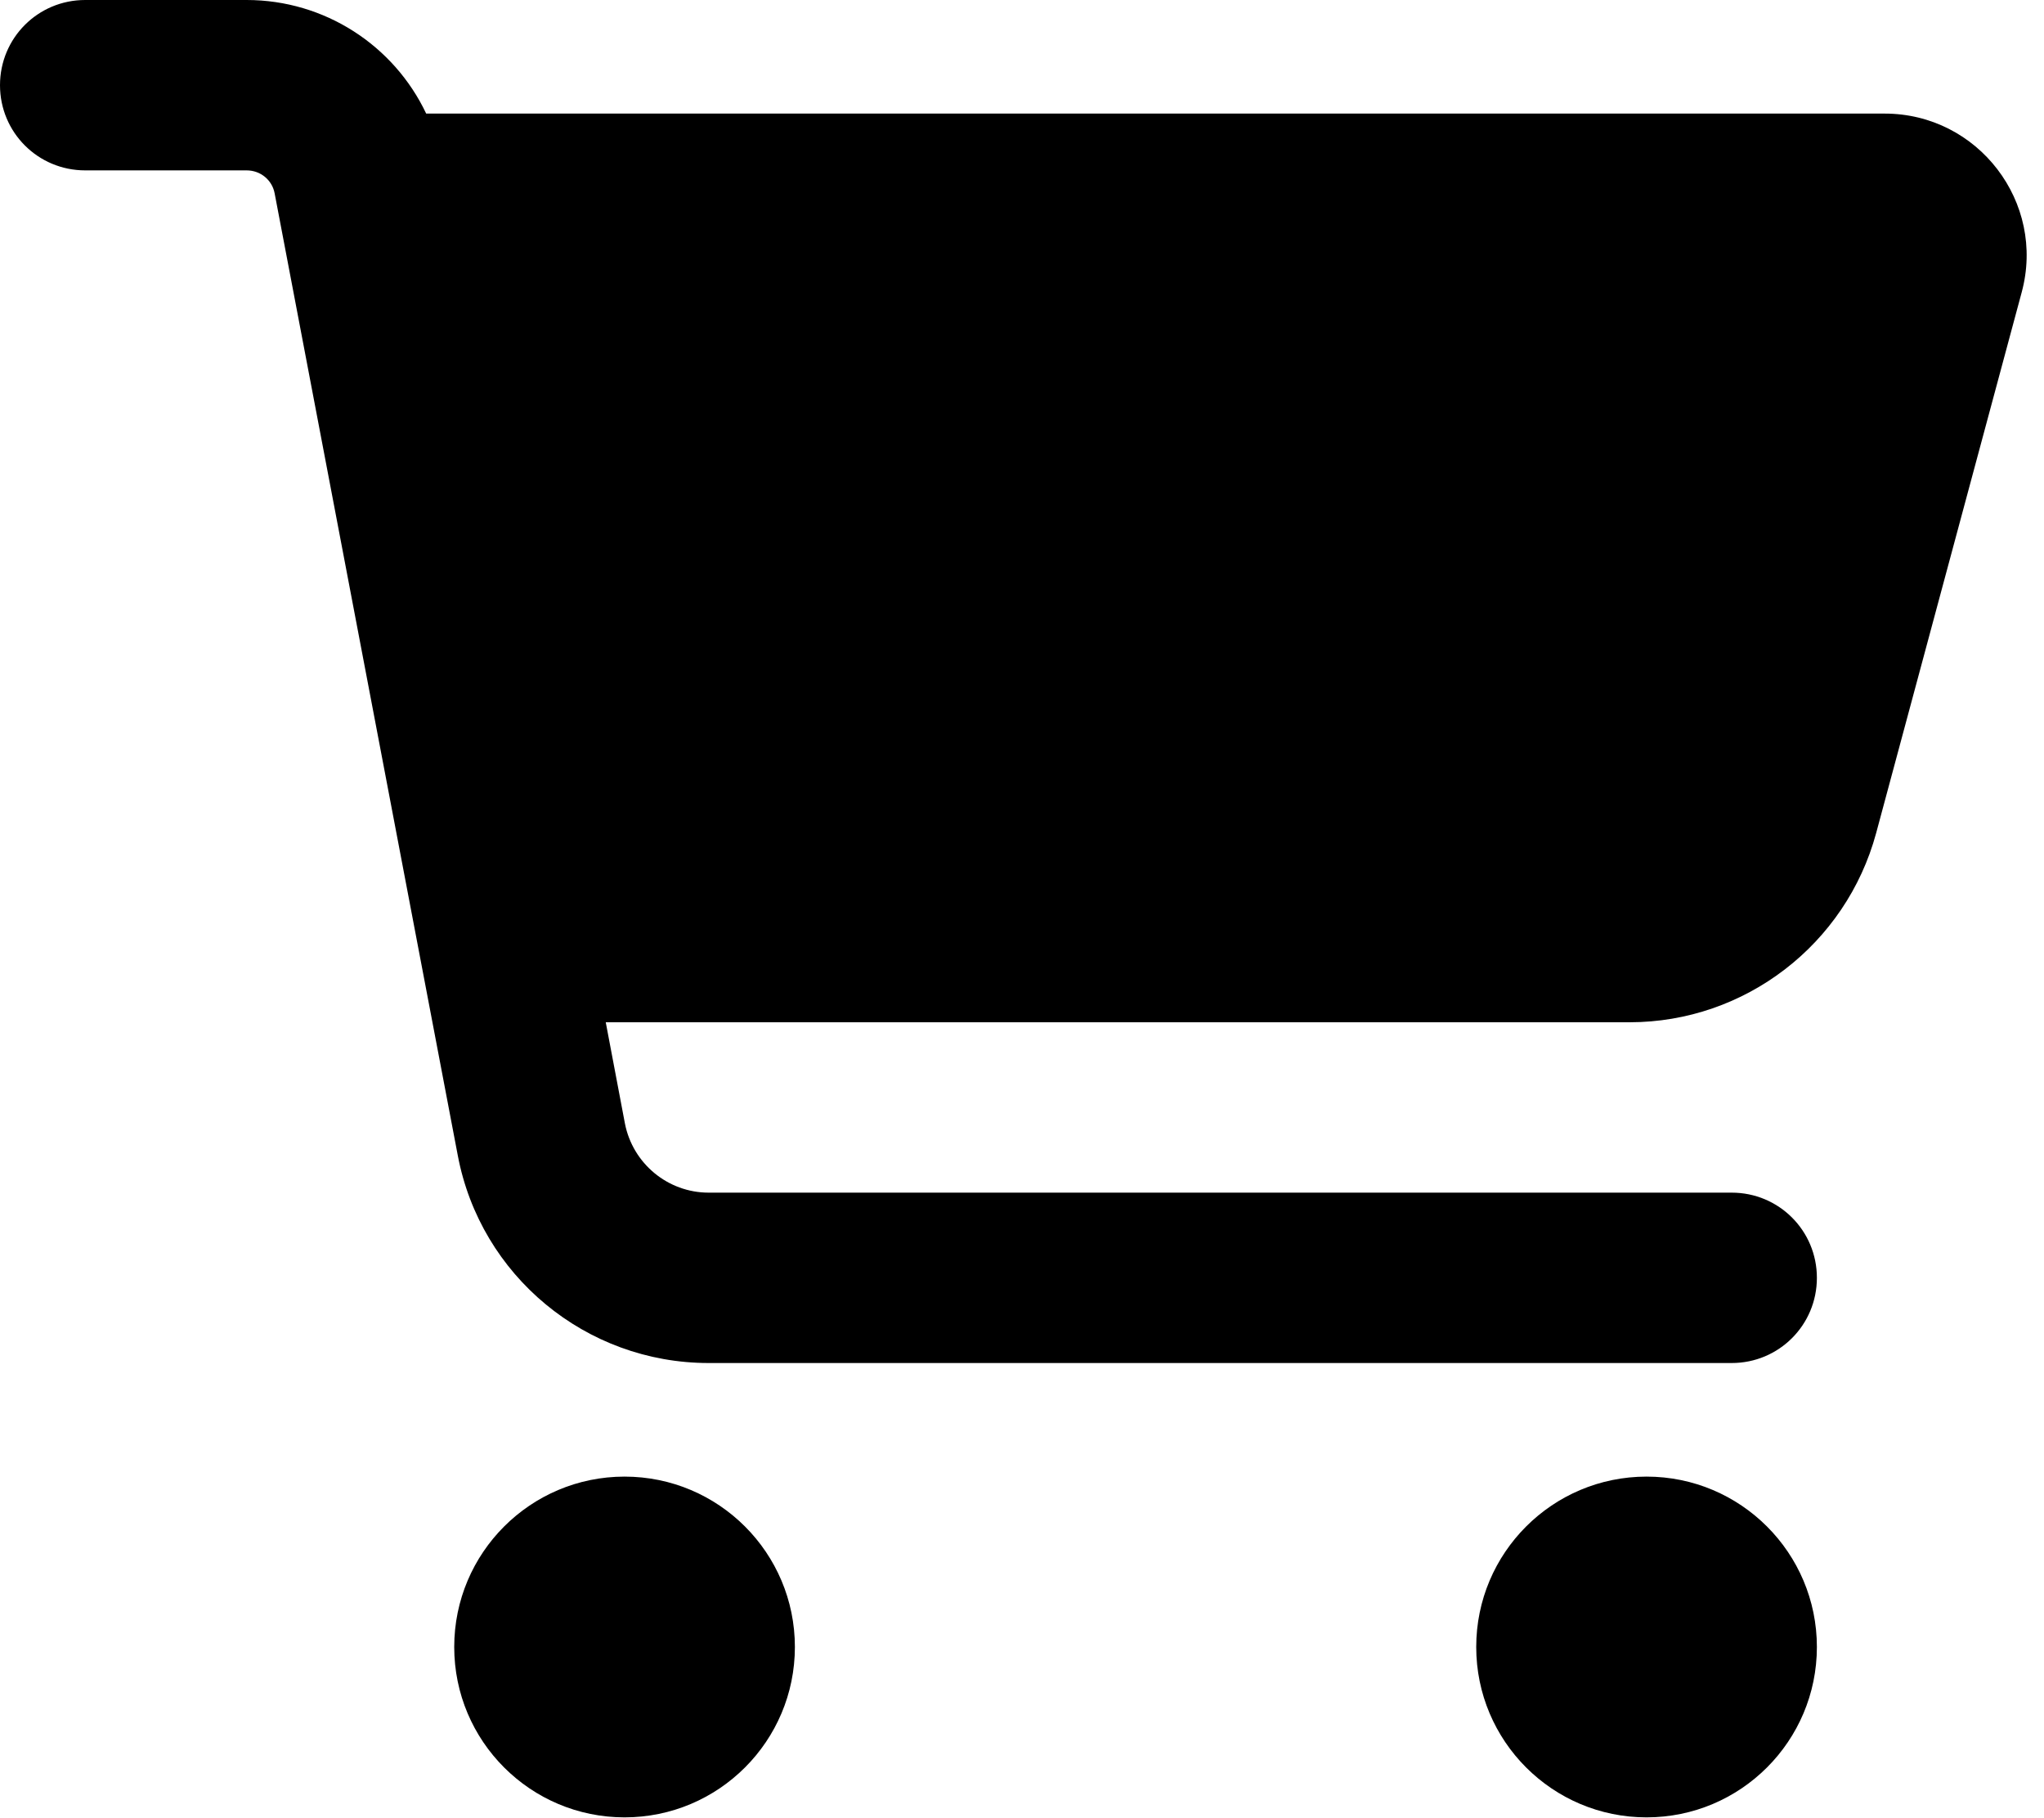
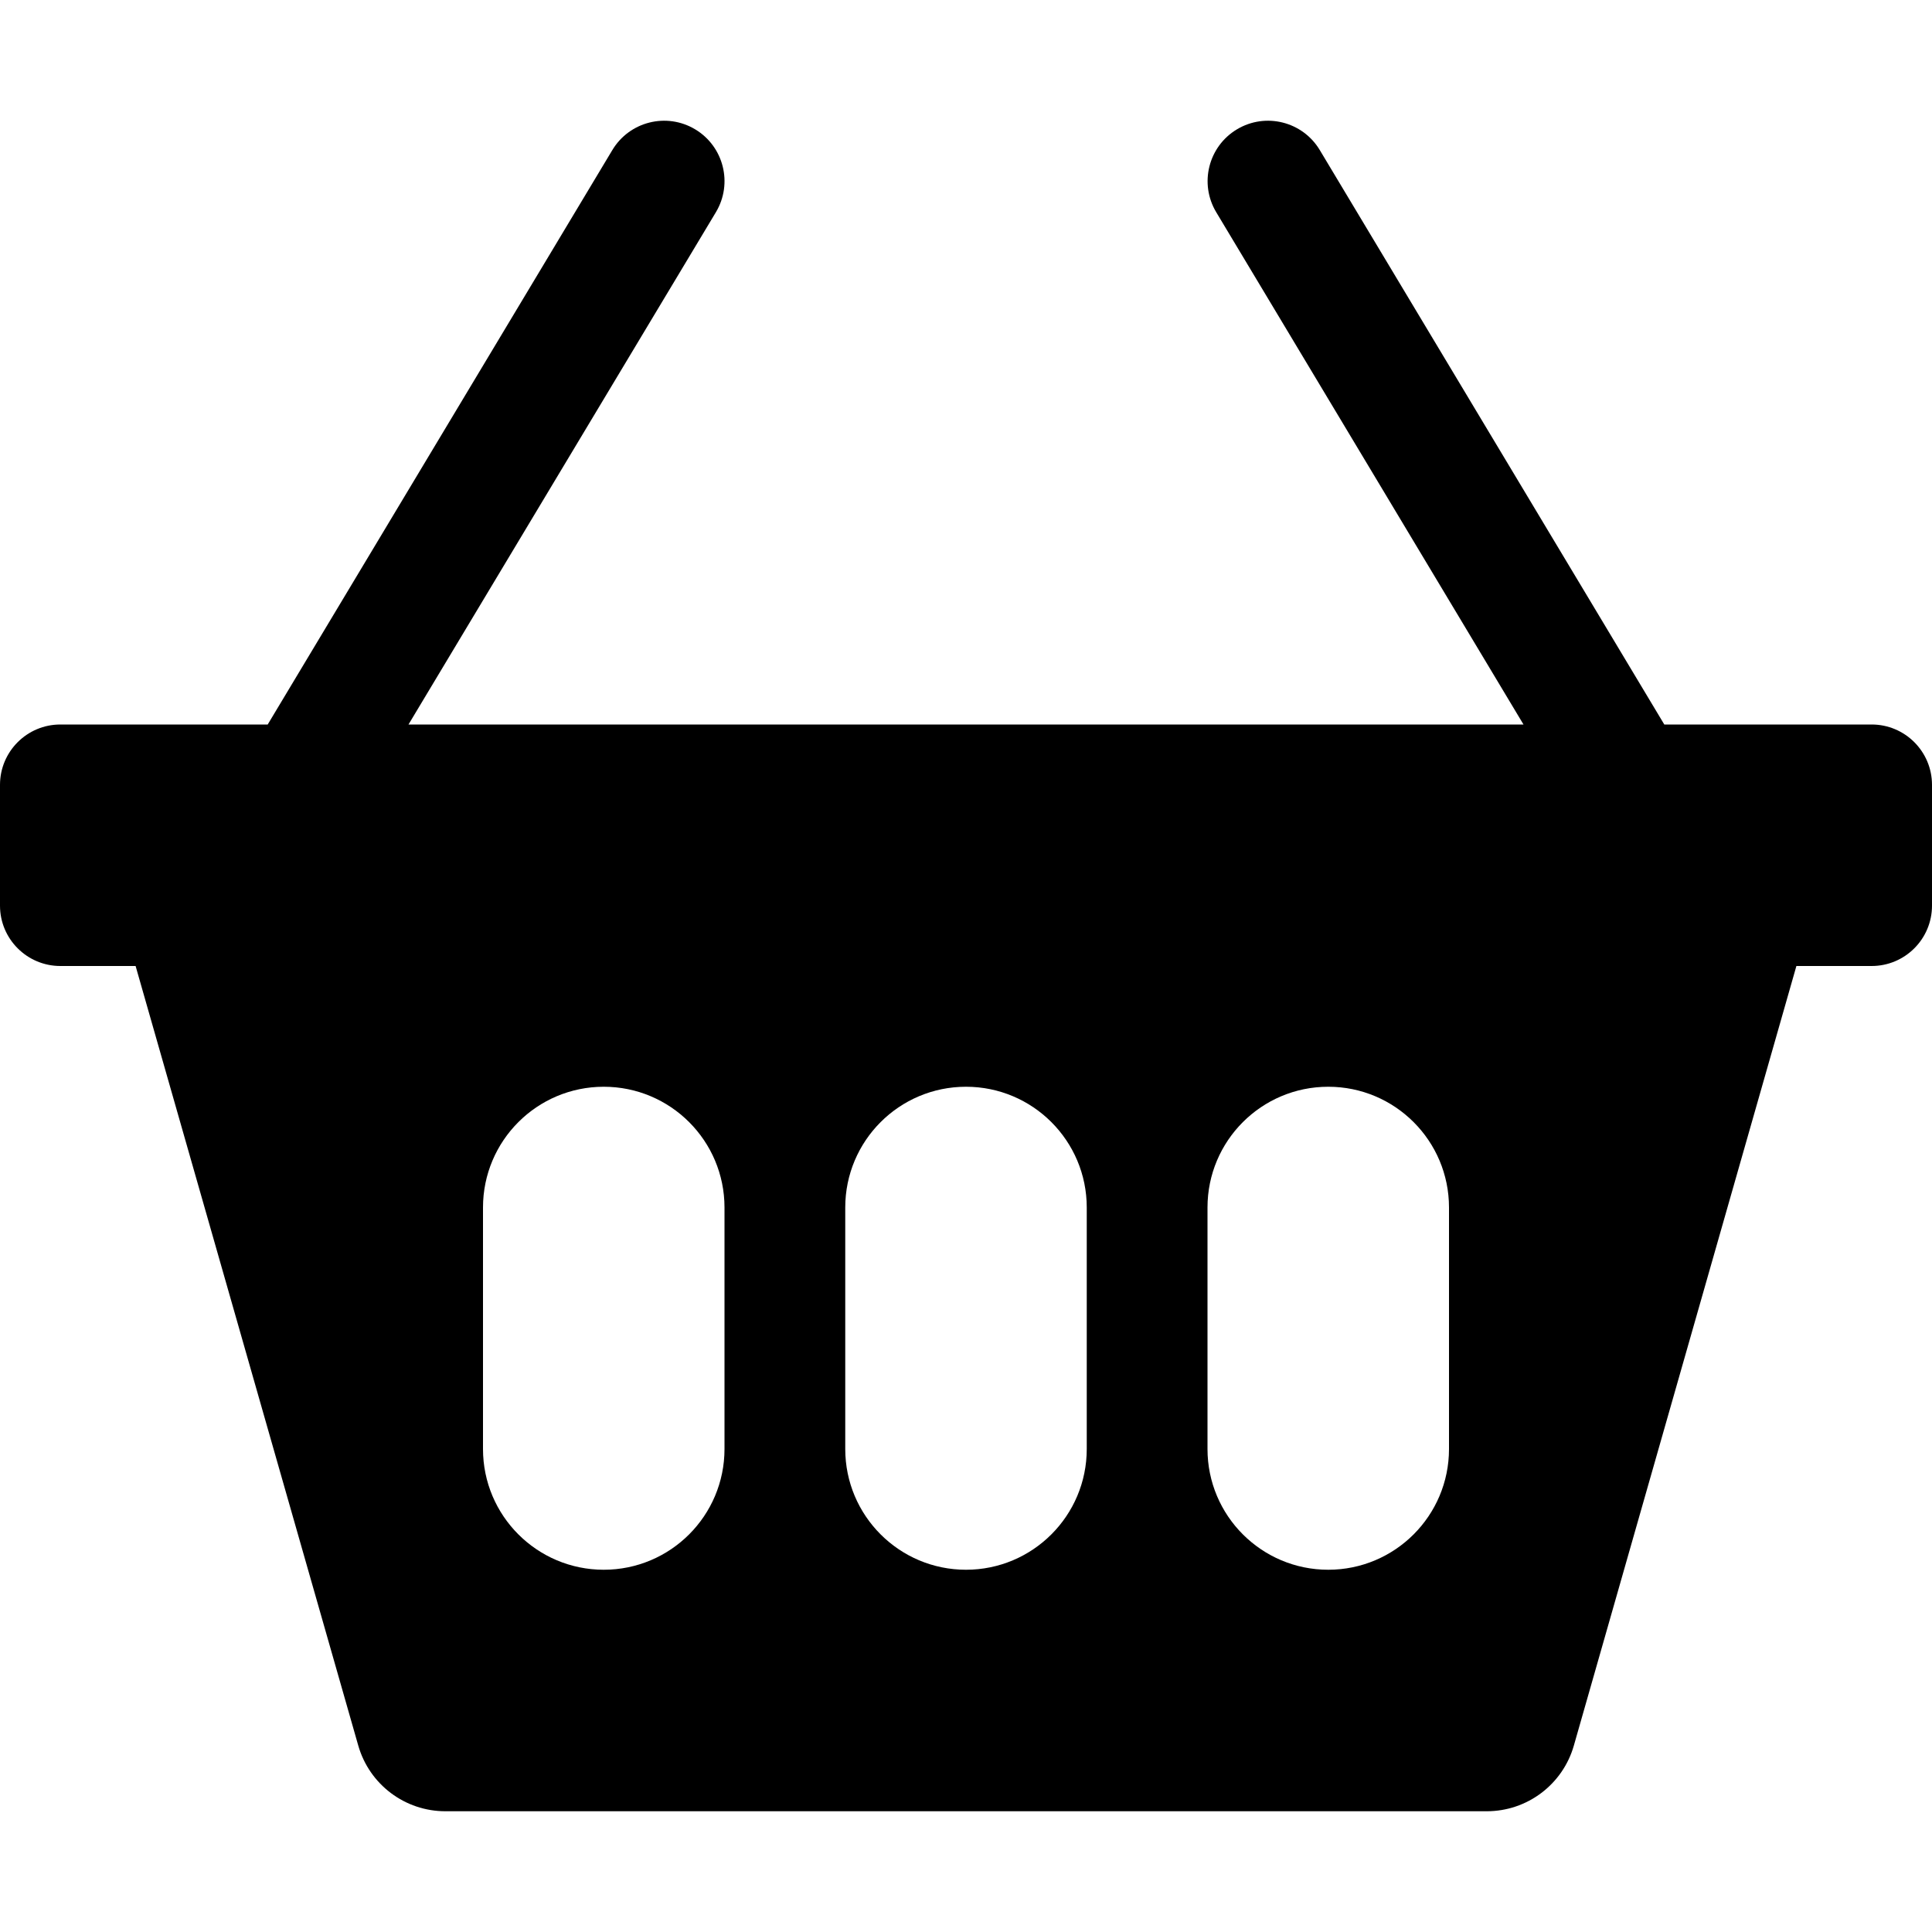
- <svg xmlns="http://www.w3.org/2000/svg" viewBox="0 0 576 512">
-   <path d="M0 24C0 10.7 10.7 0 24 0L69.5 0c22 0 41.5 12.8 50.6 32l411 0c26.3 0 45.5 25 38.6 50.4l-41 152.3c-8.5 31.4-37 53.3-69.5 53.3l-288.5 0 5.4 28.5c2.2 11.3 12.1 19.5 23.6 19.5L488 336c13.3 0 24 10.7 24 24s-10.7 24-24 24l-288.3 0c-34.6 0-64.3-24.6-70.7-58.5L77.4 54.5c-.7-3.8-4-6.5-7.9-6.5L24 48C10.7 48 0 37.3 0 24zM128 464a48 48 0 1 1 96 0 48 48 0 1 1 -96 0zm336-48a48 48 0 1 1 0 96 48 48 0 1 1 0-96z" />
+ <svg xmlns="http://www.w3.org/2000/svg" width="16" height="16" fill="currentColor" class="bi bi-basket2-fill" viewBox="0 0 16 16">
+   <path d="M5.929 1.757a.5.5 0 1 0-.858-.514L2.217 6H.5a.5.5 0 0 0-.5.5v1a.5.5 0 0 0 .5.5h.623l1.844 6.456A.75.75 0 0 0 3.69 15h8.622a.75.75 0 0 0 .722-.544L14.877 8h.623a.5.5 0 0 0 .5-.5v-1a.5.5 0 0 0-.5-.5h-1.717L10.93 1.243a.5.5 0 1 0-.858.514L12.617 6H3.383zM4 10a1 1 0 0 1 2 0v2a1 1 0 1 1-2 0zm3 0a1 1 0 0 1 2 0v2a1 1 0 1 1-2 0zm4-1a1 1 0 0 1 1 1v2a1 1 0 1 1-2 0v-2a1 1 0 0 1 1-1" />
</svg>
